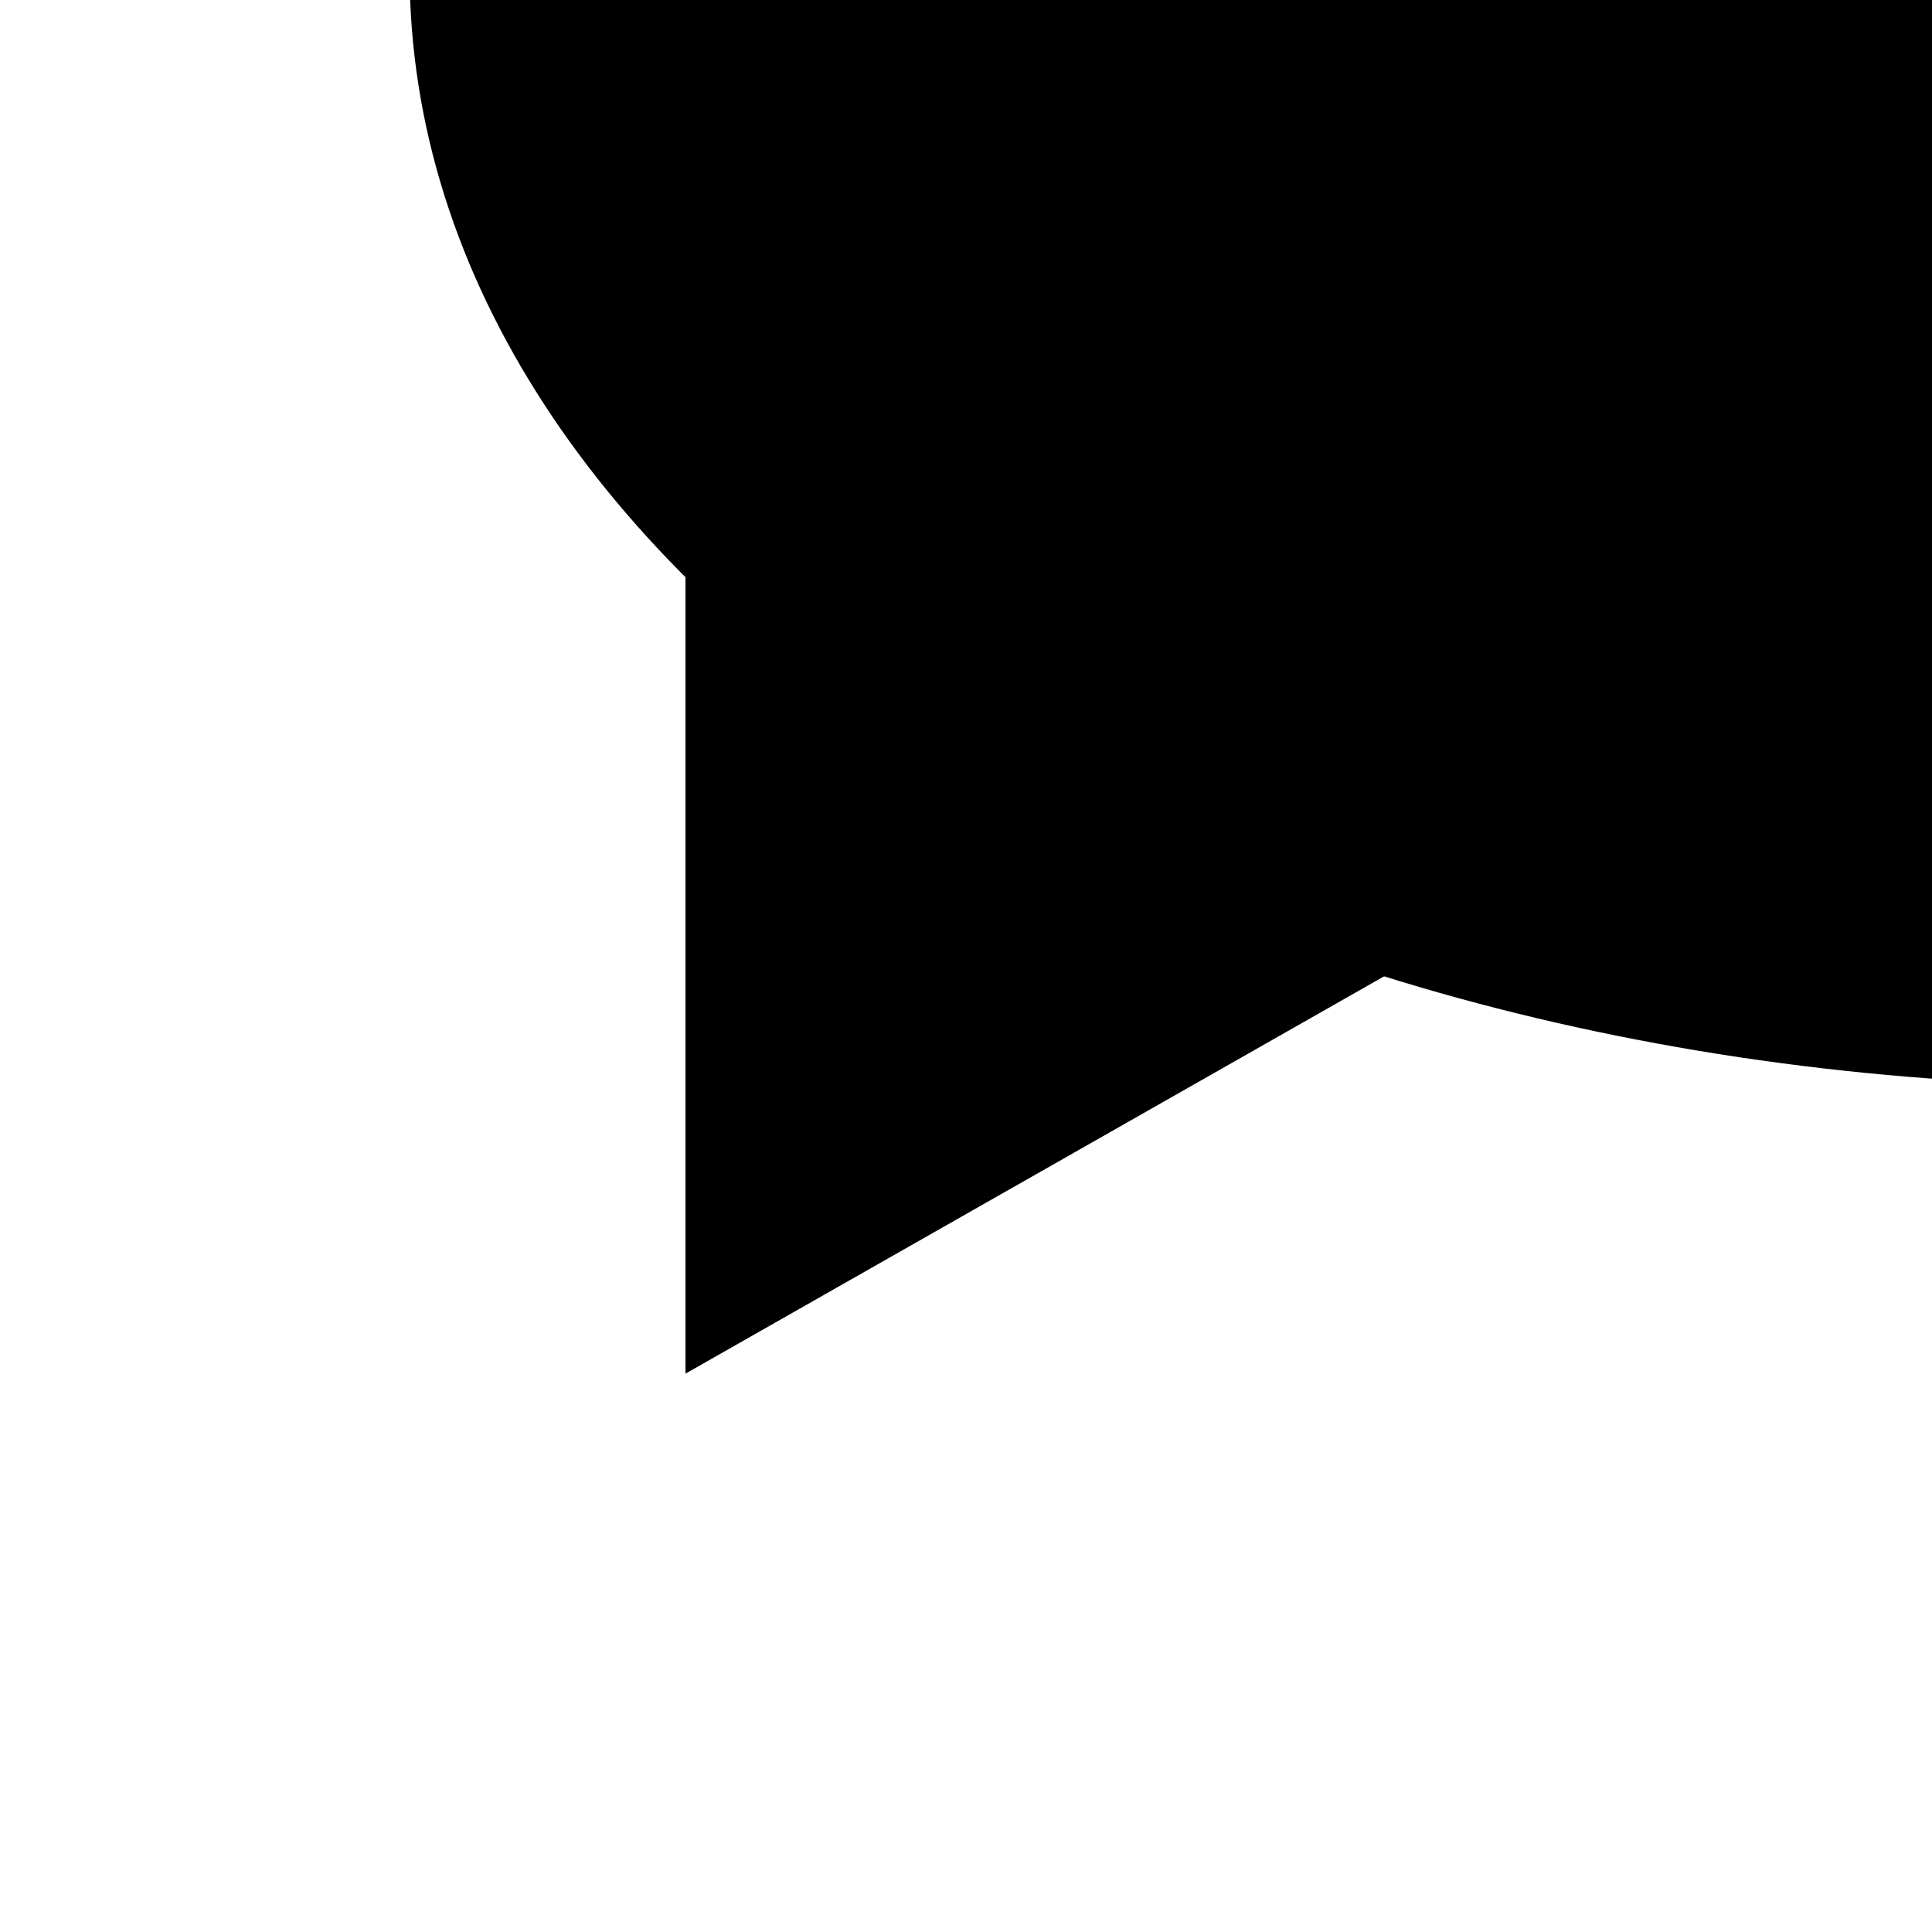
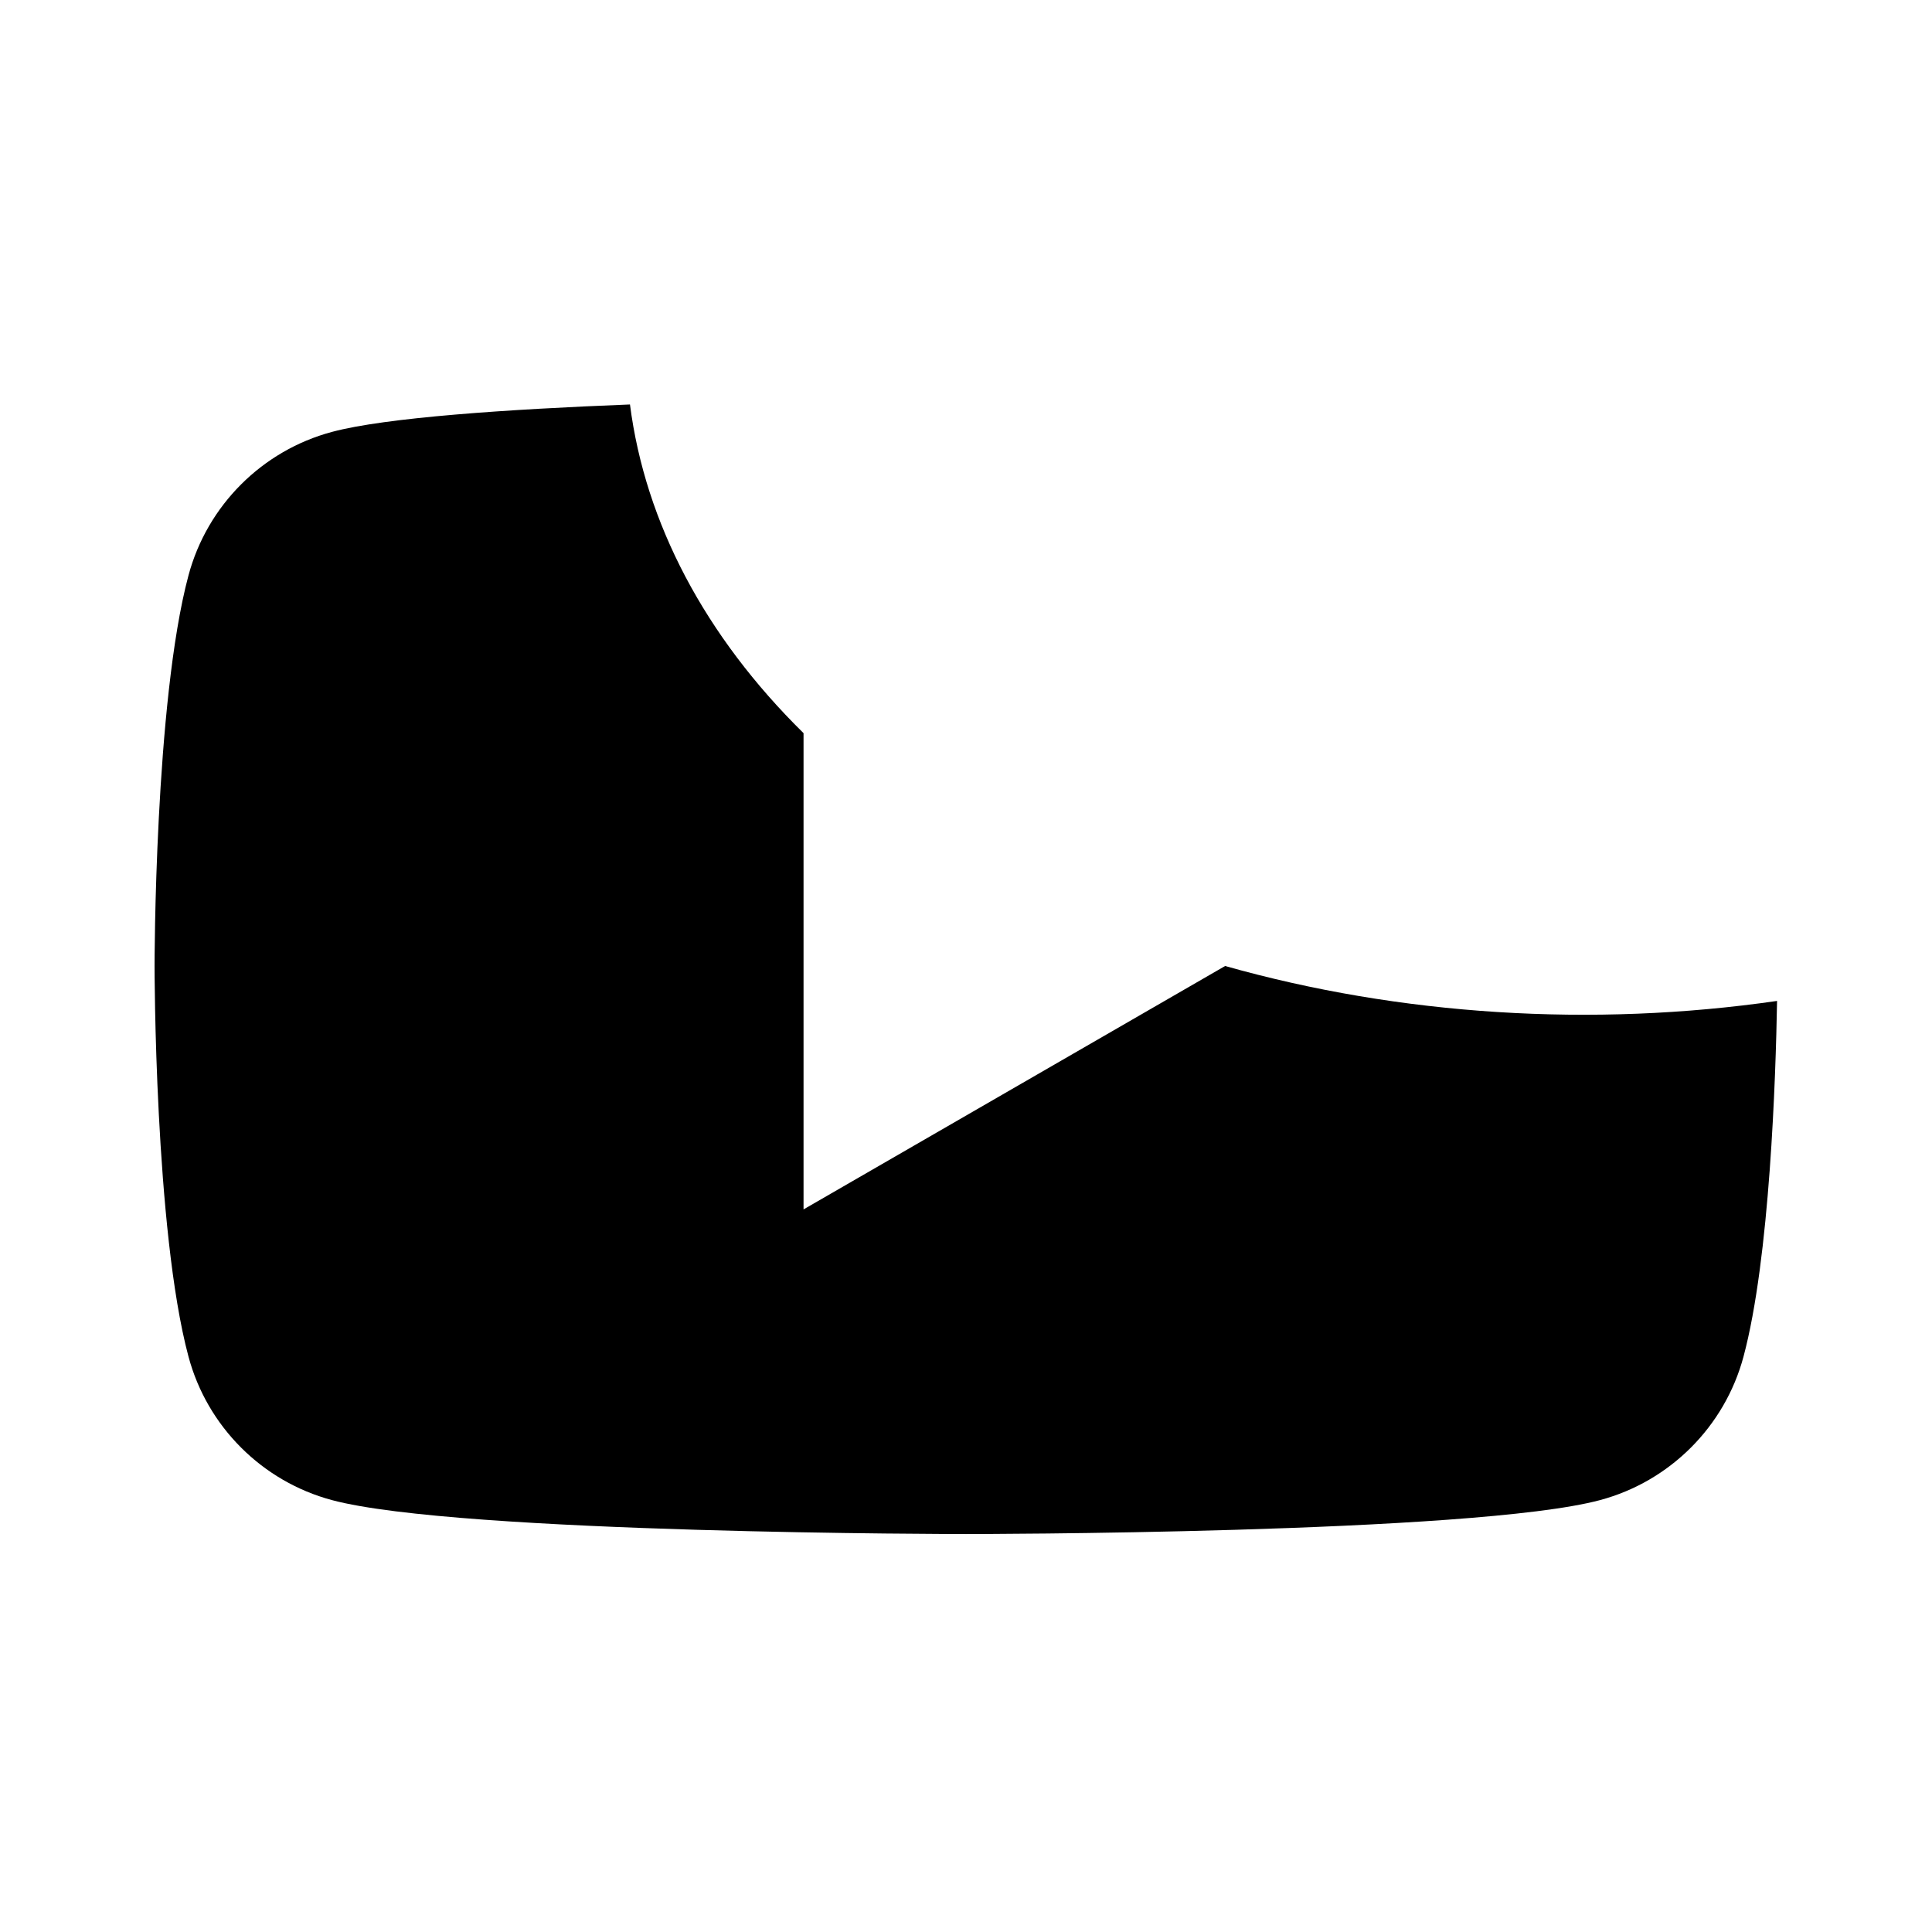
- <svg xmlns="http://www.w3.org/2000/svg" viewBox="0 0 64 64" width="64" height="64">
+ <svg xmlns="http://www.w3.org/2000/svg" viewBox="0 0 64 64" width="64" height="64" role="img" aria-label="Parley Film">
  <rect width="64" height="64" fill="#FFFFFF" />
-   <g transform="scale(0.64) translate(-38.90 -0.00)">
-     <ellipse cx="149" cy="-1.5" rx="88.9" ry="57.7" fill="#000000" />
-     <path d="M 111.48 50.00 L 74.38 71.10 L 74.38 28.90 Z" fill="#000000" />
+   <g transform="translate(5.12 13.1831) scale(0.376339)">
+     <path d="M41.847 0.573C31.049 0.994 20.329 1.723 15.616 2.987C9.466 4.633 4.633 9.466 2.987 15.616C0 26.752 0 50 0 50C0 50 0 73.248 2.987 84.384C4.633 90.534 9.466 95.367 15.616 97.013C26.752 100 71.425 100 71.425 100C71.425 100 116.098 100 127.234 97.013C133.383 95.367 138.217 90.534 139.863 84.384C142.184 75.731 142.702 59.764 142.817 53.075C126.544 55.425 109.642 54.355 94.234 50L57.125 71.425L57.125 29.504C48.458 20.979 43.185 10.994 41.847 0.573Z" fill="#000000" />
  </g>
</svg>
